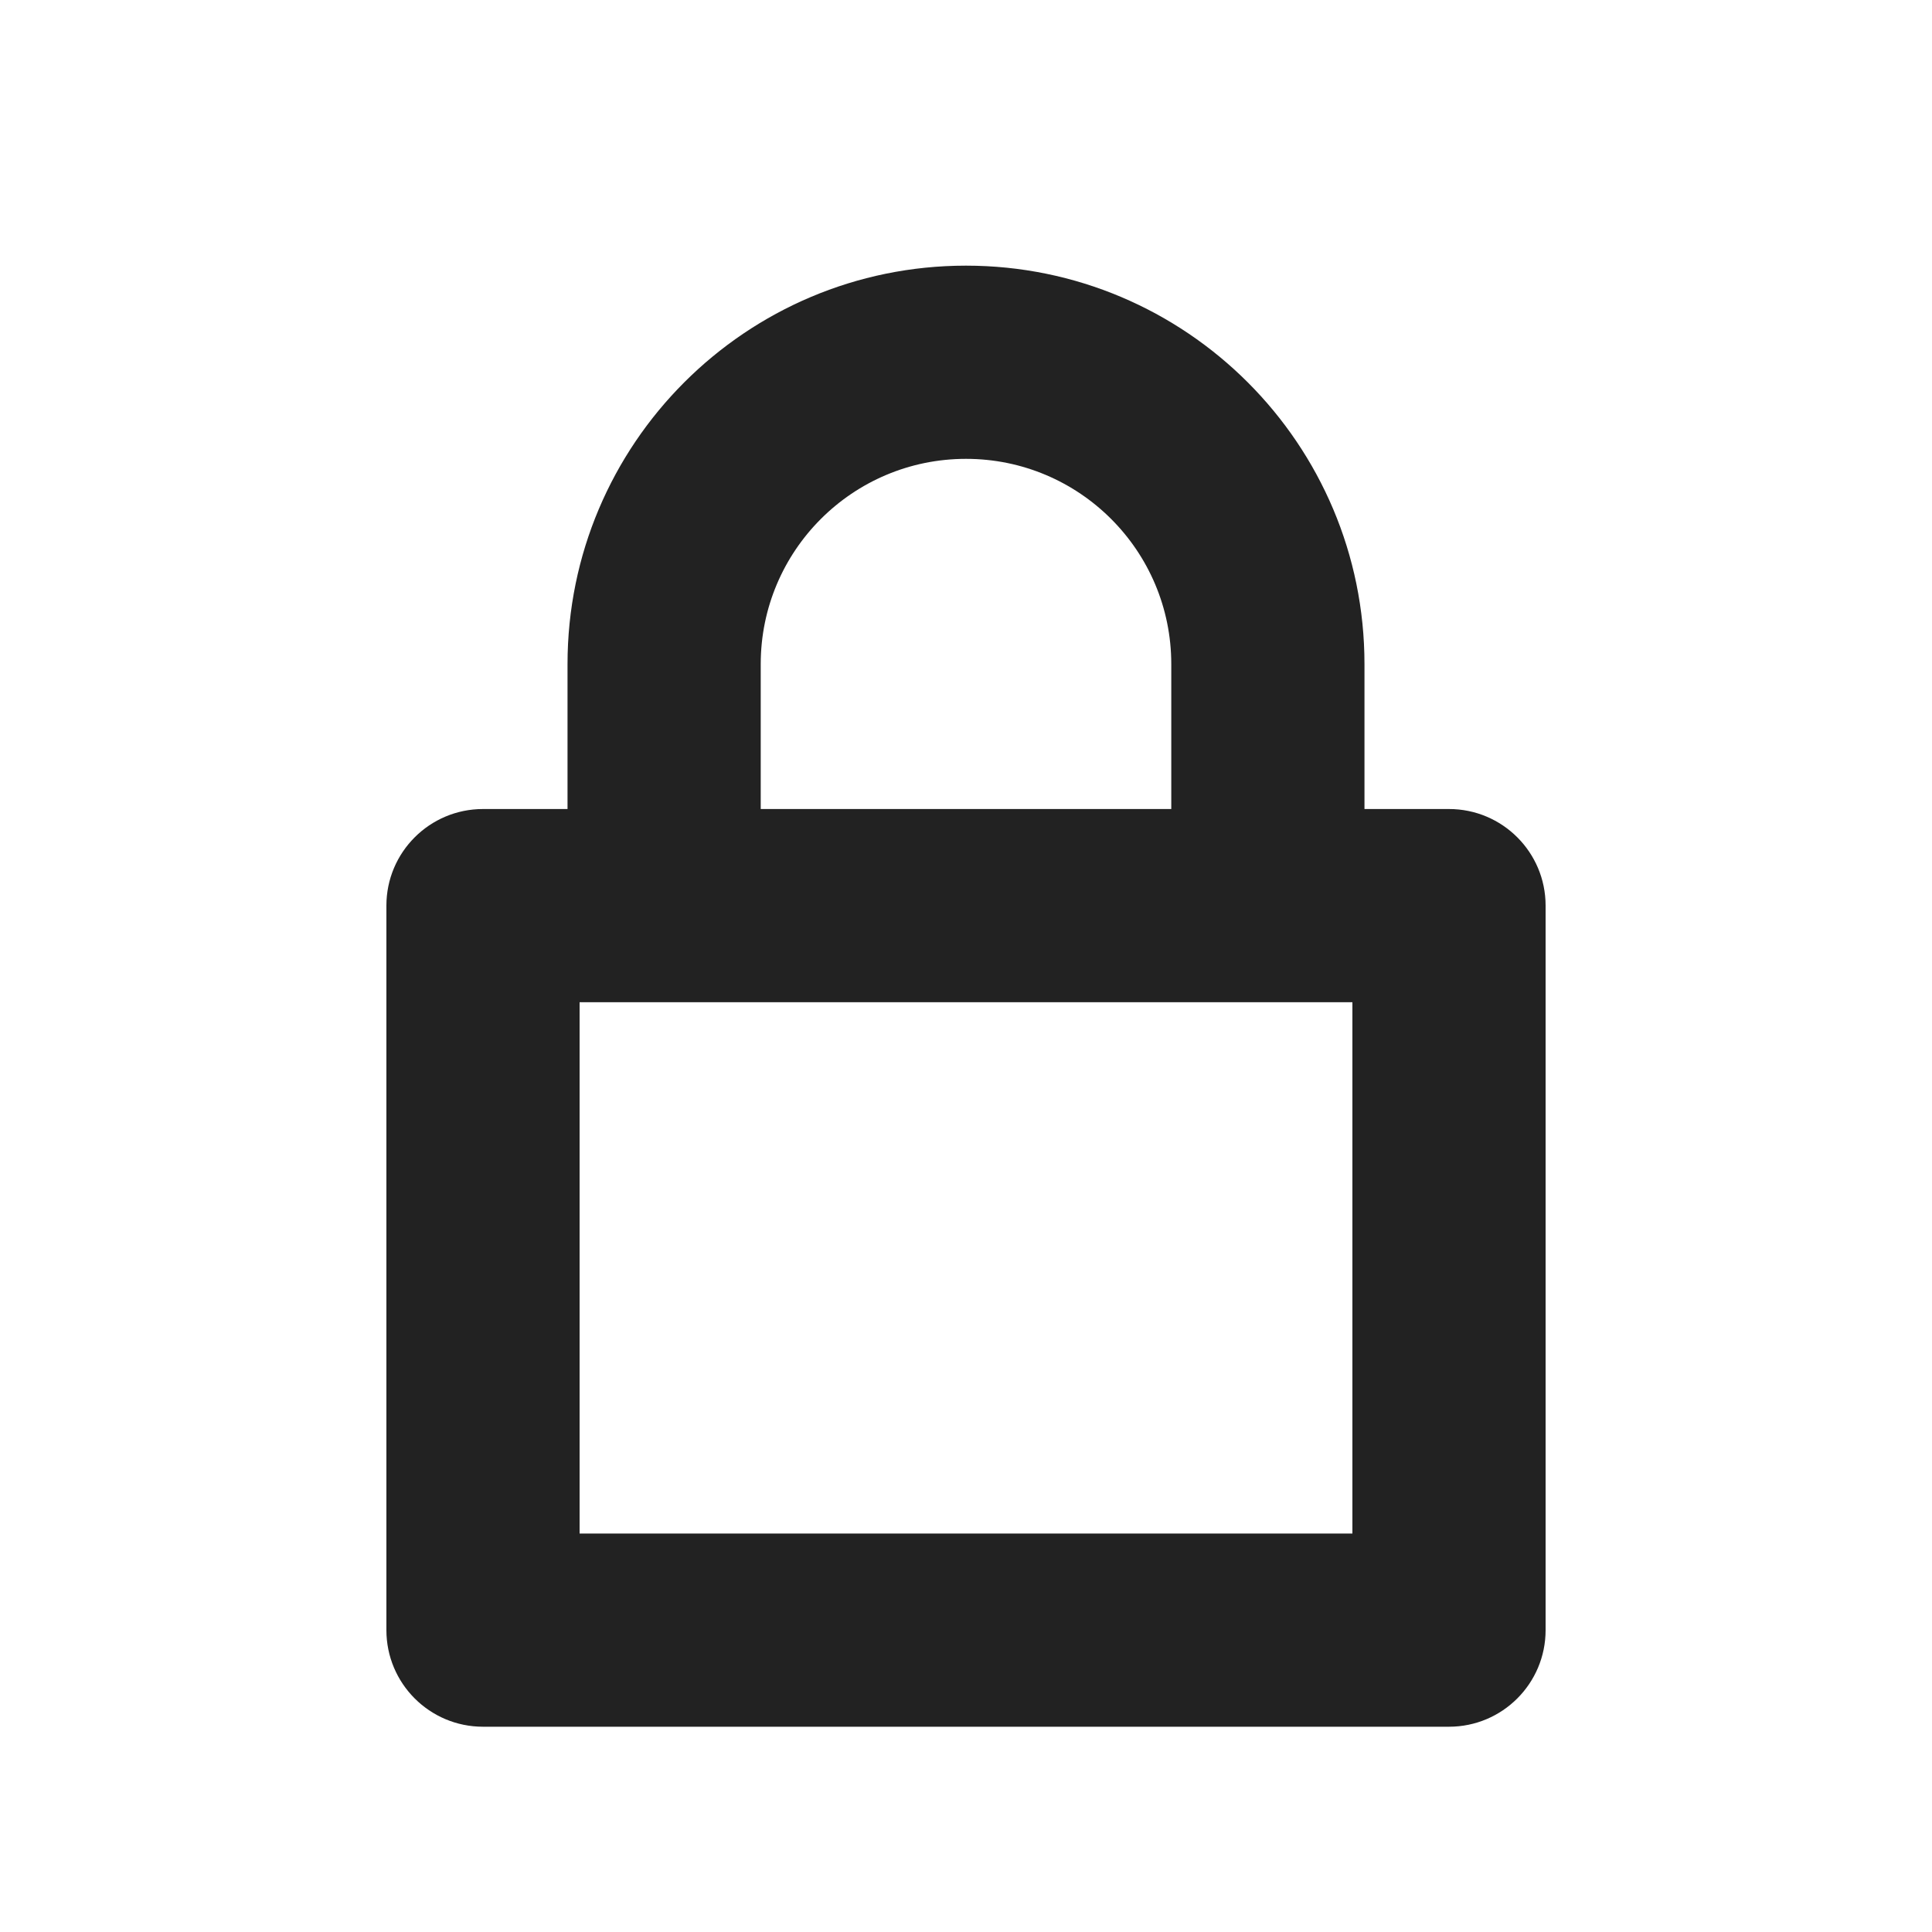
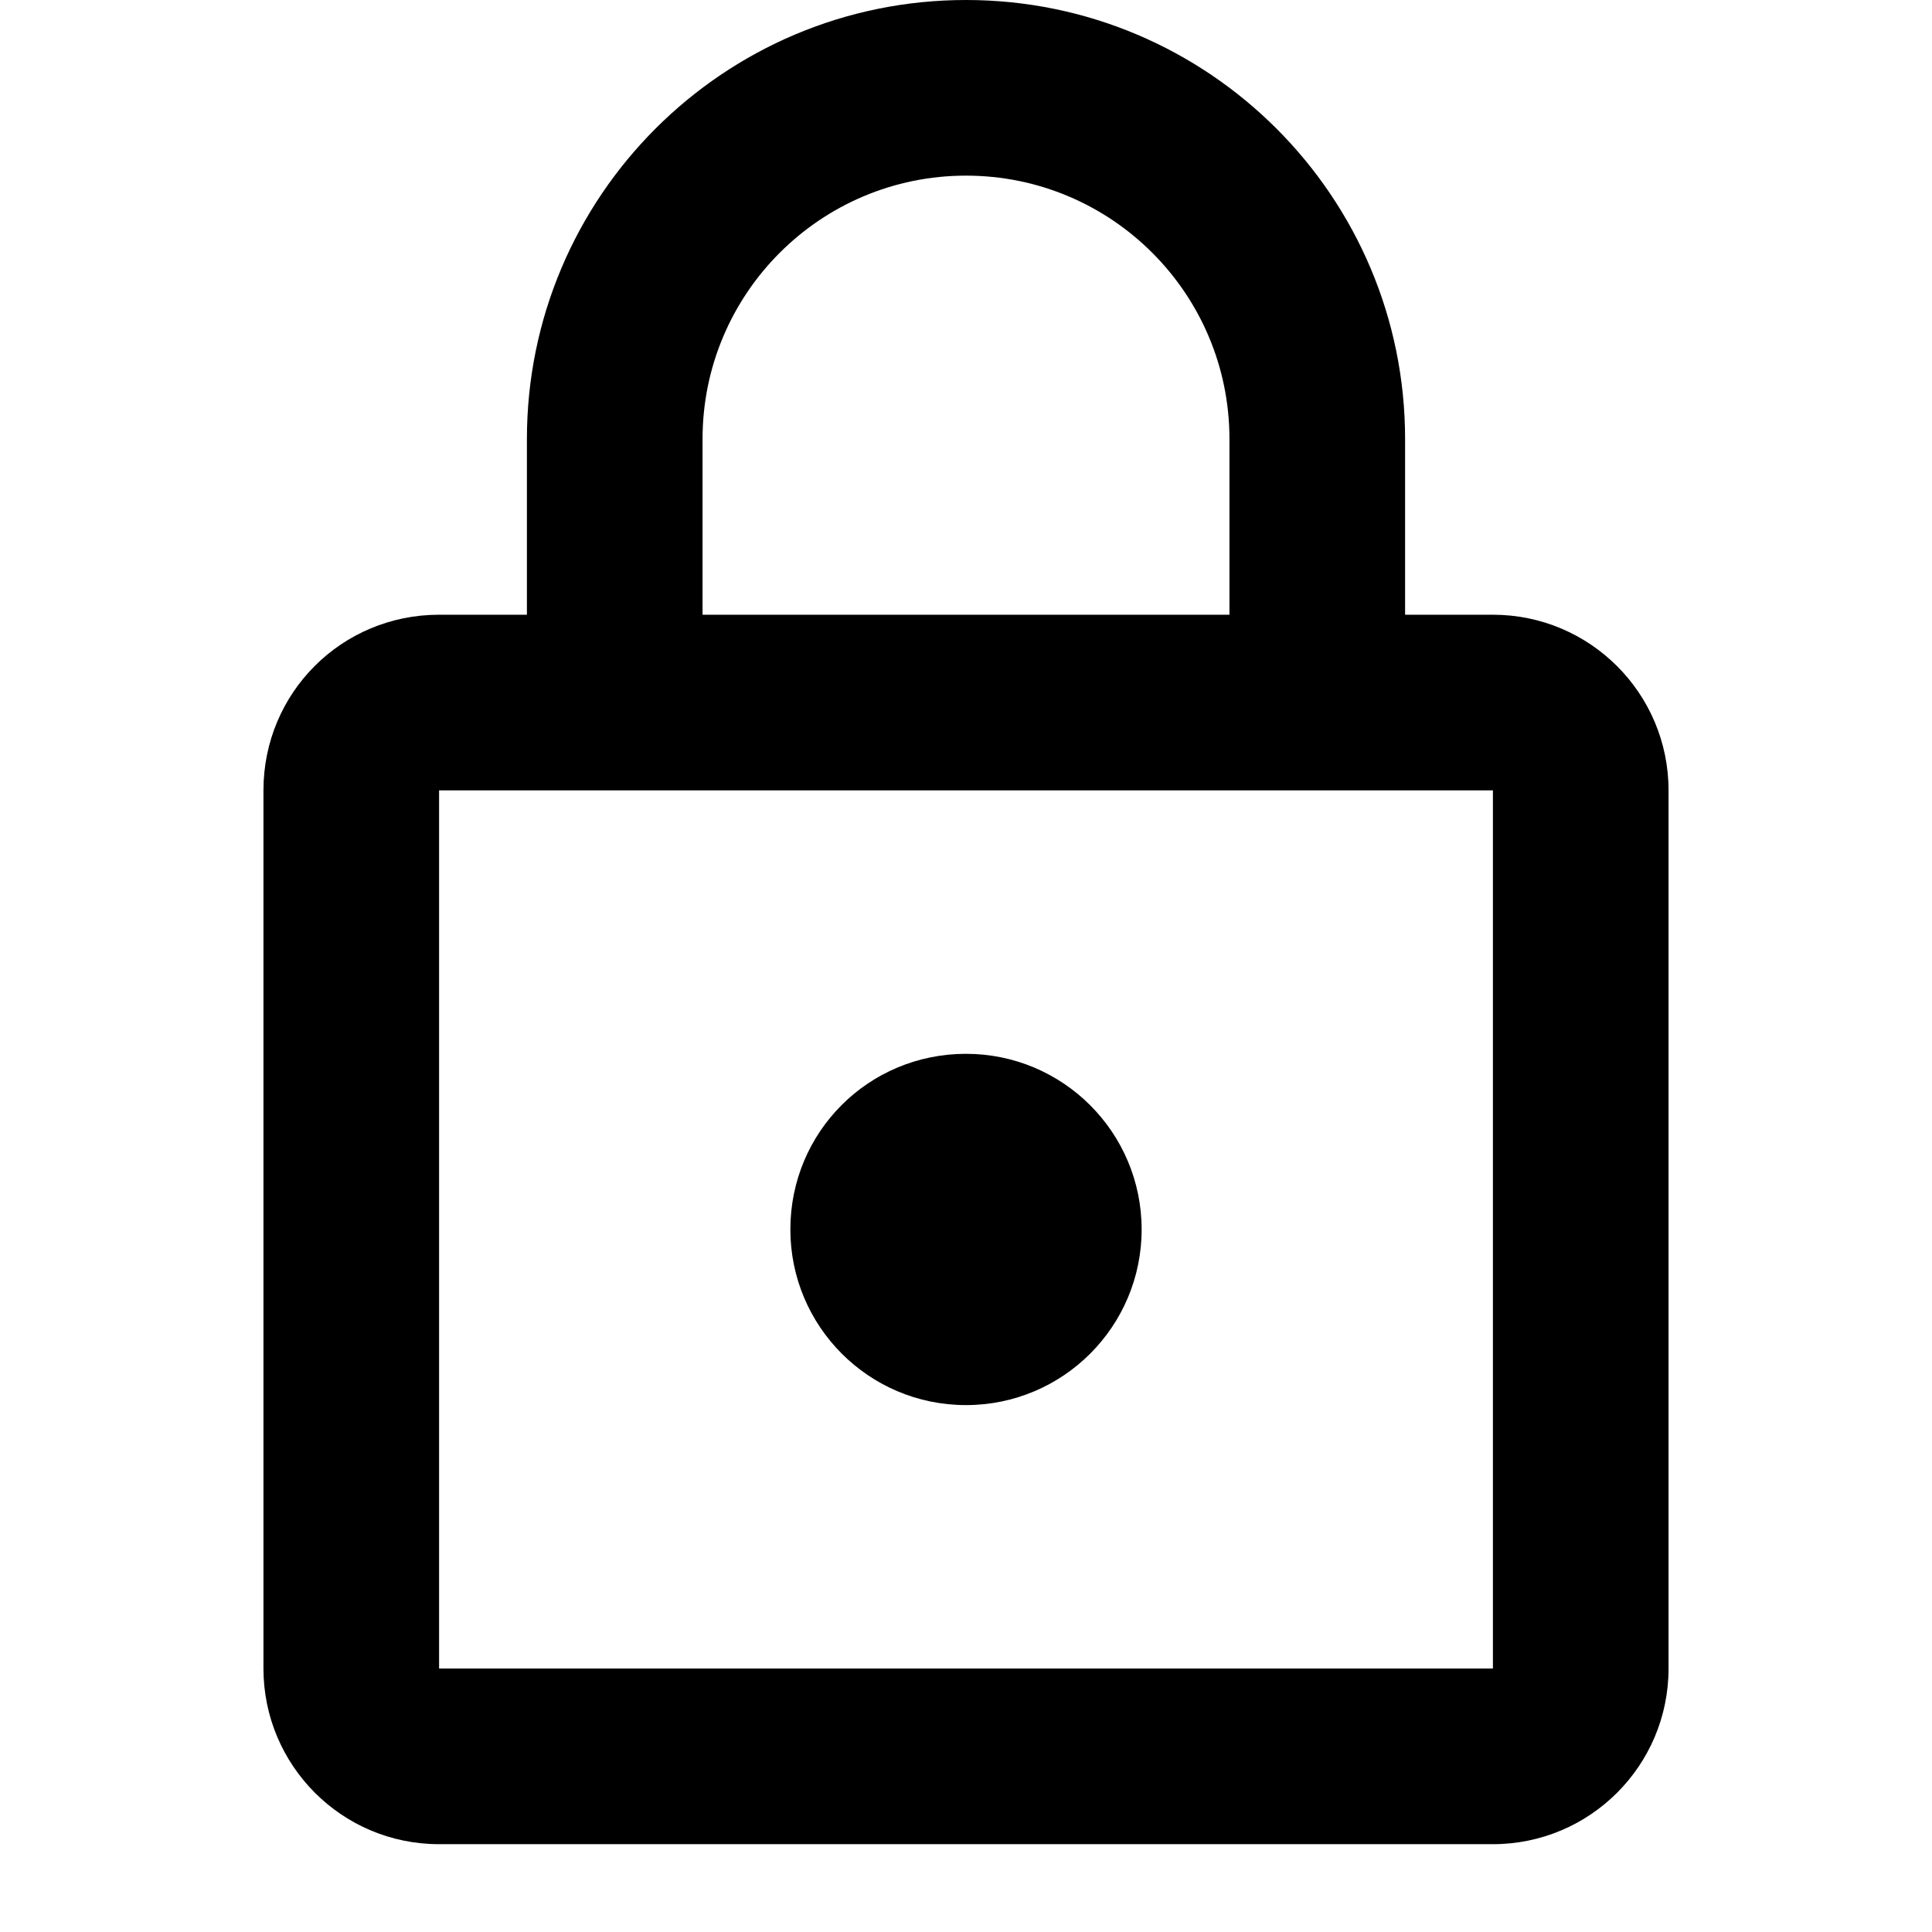
- <svg xmlns="http://www.w3.org/2000/svg" width="16" height="16" viewBox="0 0 16 16">
-   <path fill="#222" fill-rule="evenodd" d="M4 6.7 h8 a0.8 0.8 0 0 1 0.8 0.8 v6 a0.8 0.8 0 0 1 -0.8 0.8 h-8 a0.8 0.8 0 0 1 -0.8 -0.8 v-6 a0.8 0.8 0 0 1 0.8 -0.8 z M4.8 8.3 v4.4 h6.4 v-4.4 z" />
-   <path fill="#222" d="M4.7 7.5 v-2 a3.3 3.3 0 0 1 6.6 0 v2 h-1.6 v-2 a1.7 1.7 0 0 0 -3.4 0 v2 z" />
+ <svg xmlns="http://www.w3.org/2000/svg" width="24" height="24" id="mdi-lock-outline" viewBox="1 1 22 22">
+   <path d="M12,17C10.89,17 10,16.1 10,15C10,13.89 10.89,13 12,13A2,2 0 0,1 14,15A2,2 0 0,1 12,17M18,20V10H6V20H18M18,8A2,2 0 0,1 20,10V20A2,2 0 0,1 18,22H6C4.89,22 4,21.1 4,20V10C4,8.89 4.89,8 6,8H7V6A5,5 0 0,1 12,1A5,5 0 0,1 17,6V8H18M12,3A3,3 0 0,0 9,6V8H15V6A3,3 0 0,0 12,3Z" />
</svg>
